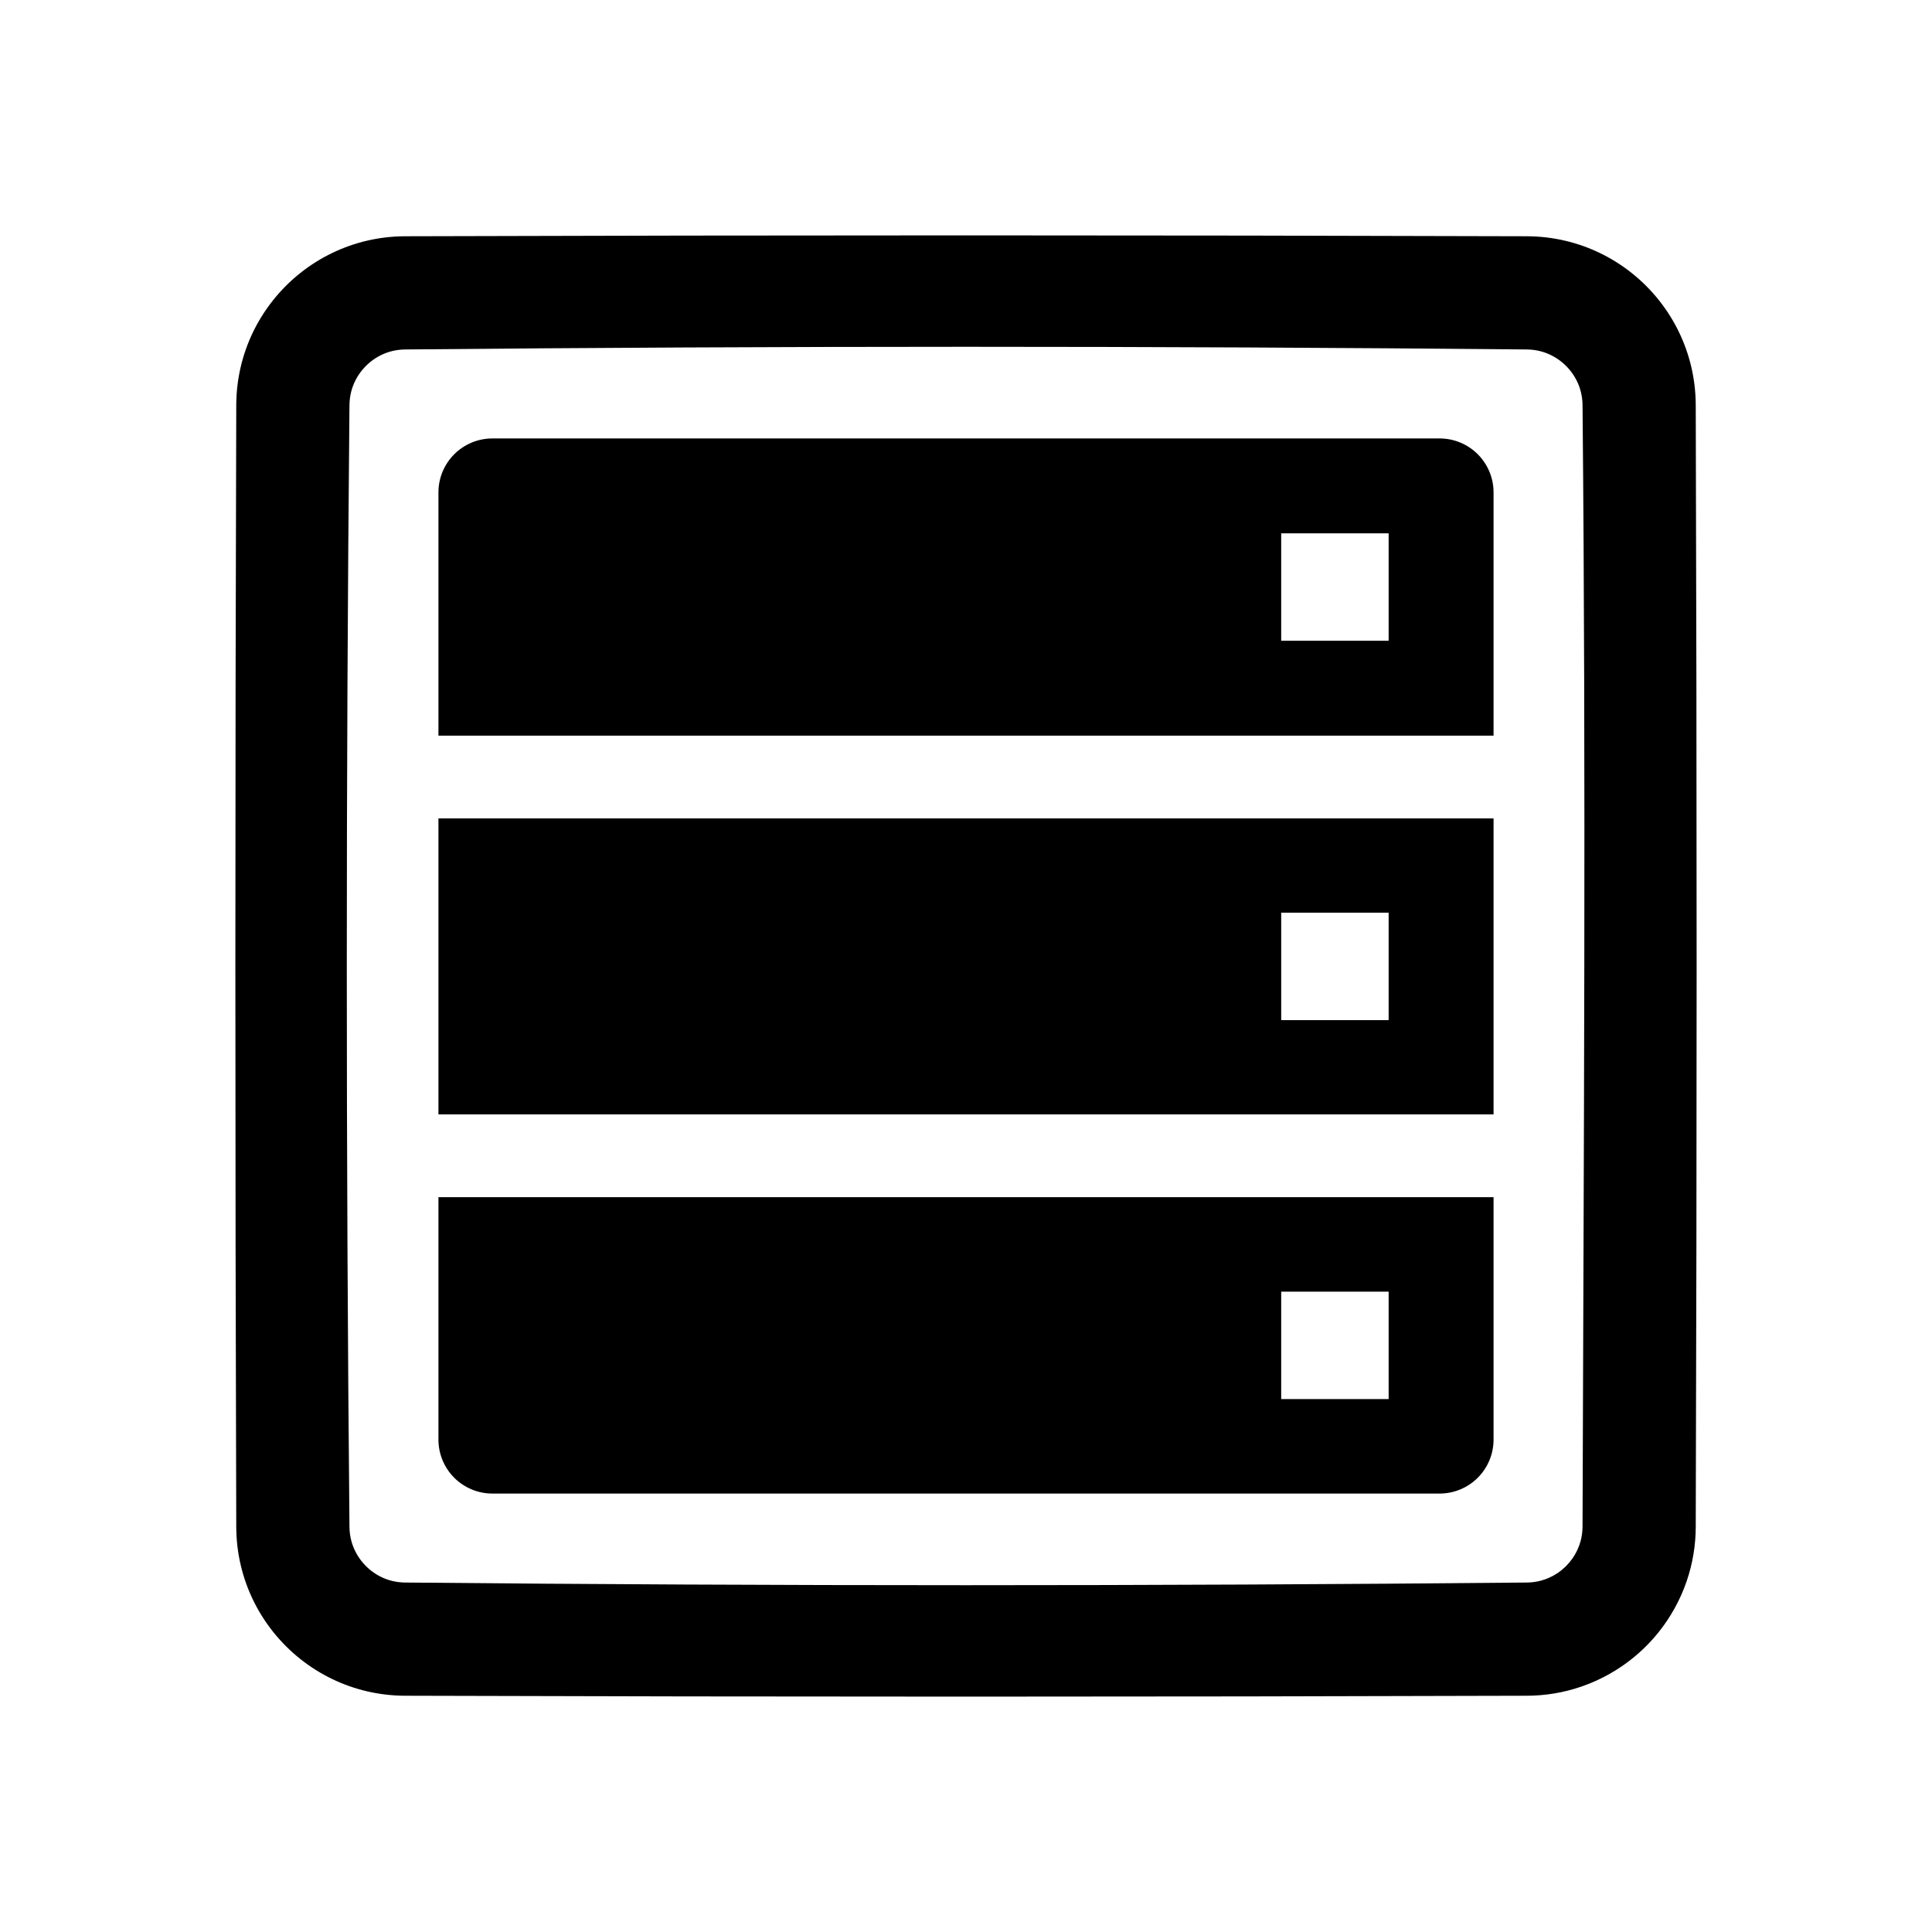
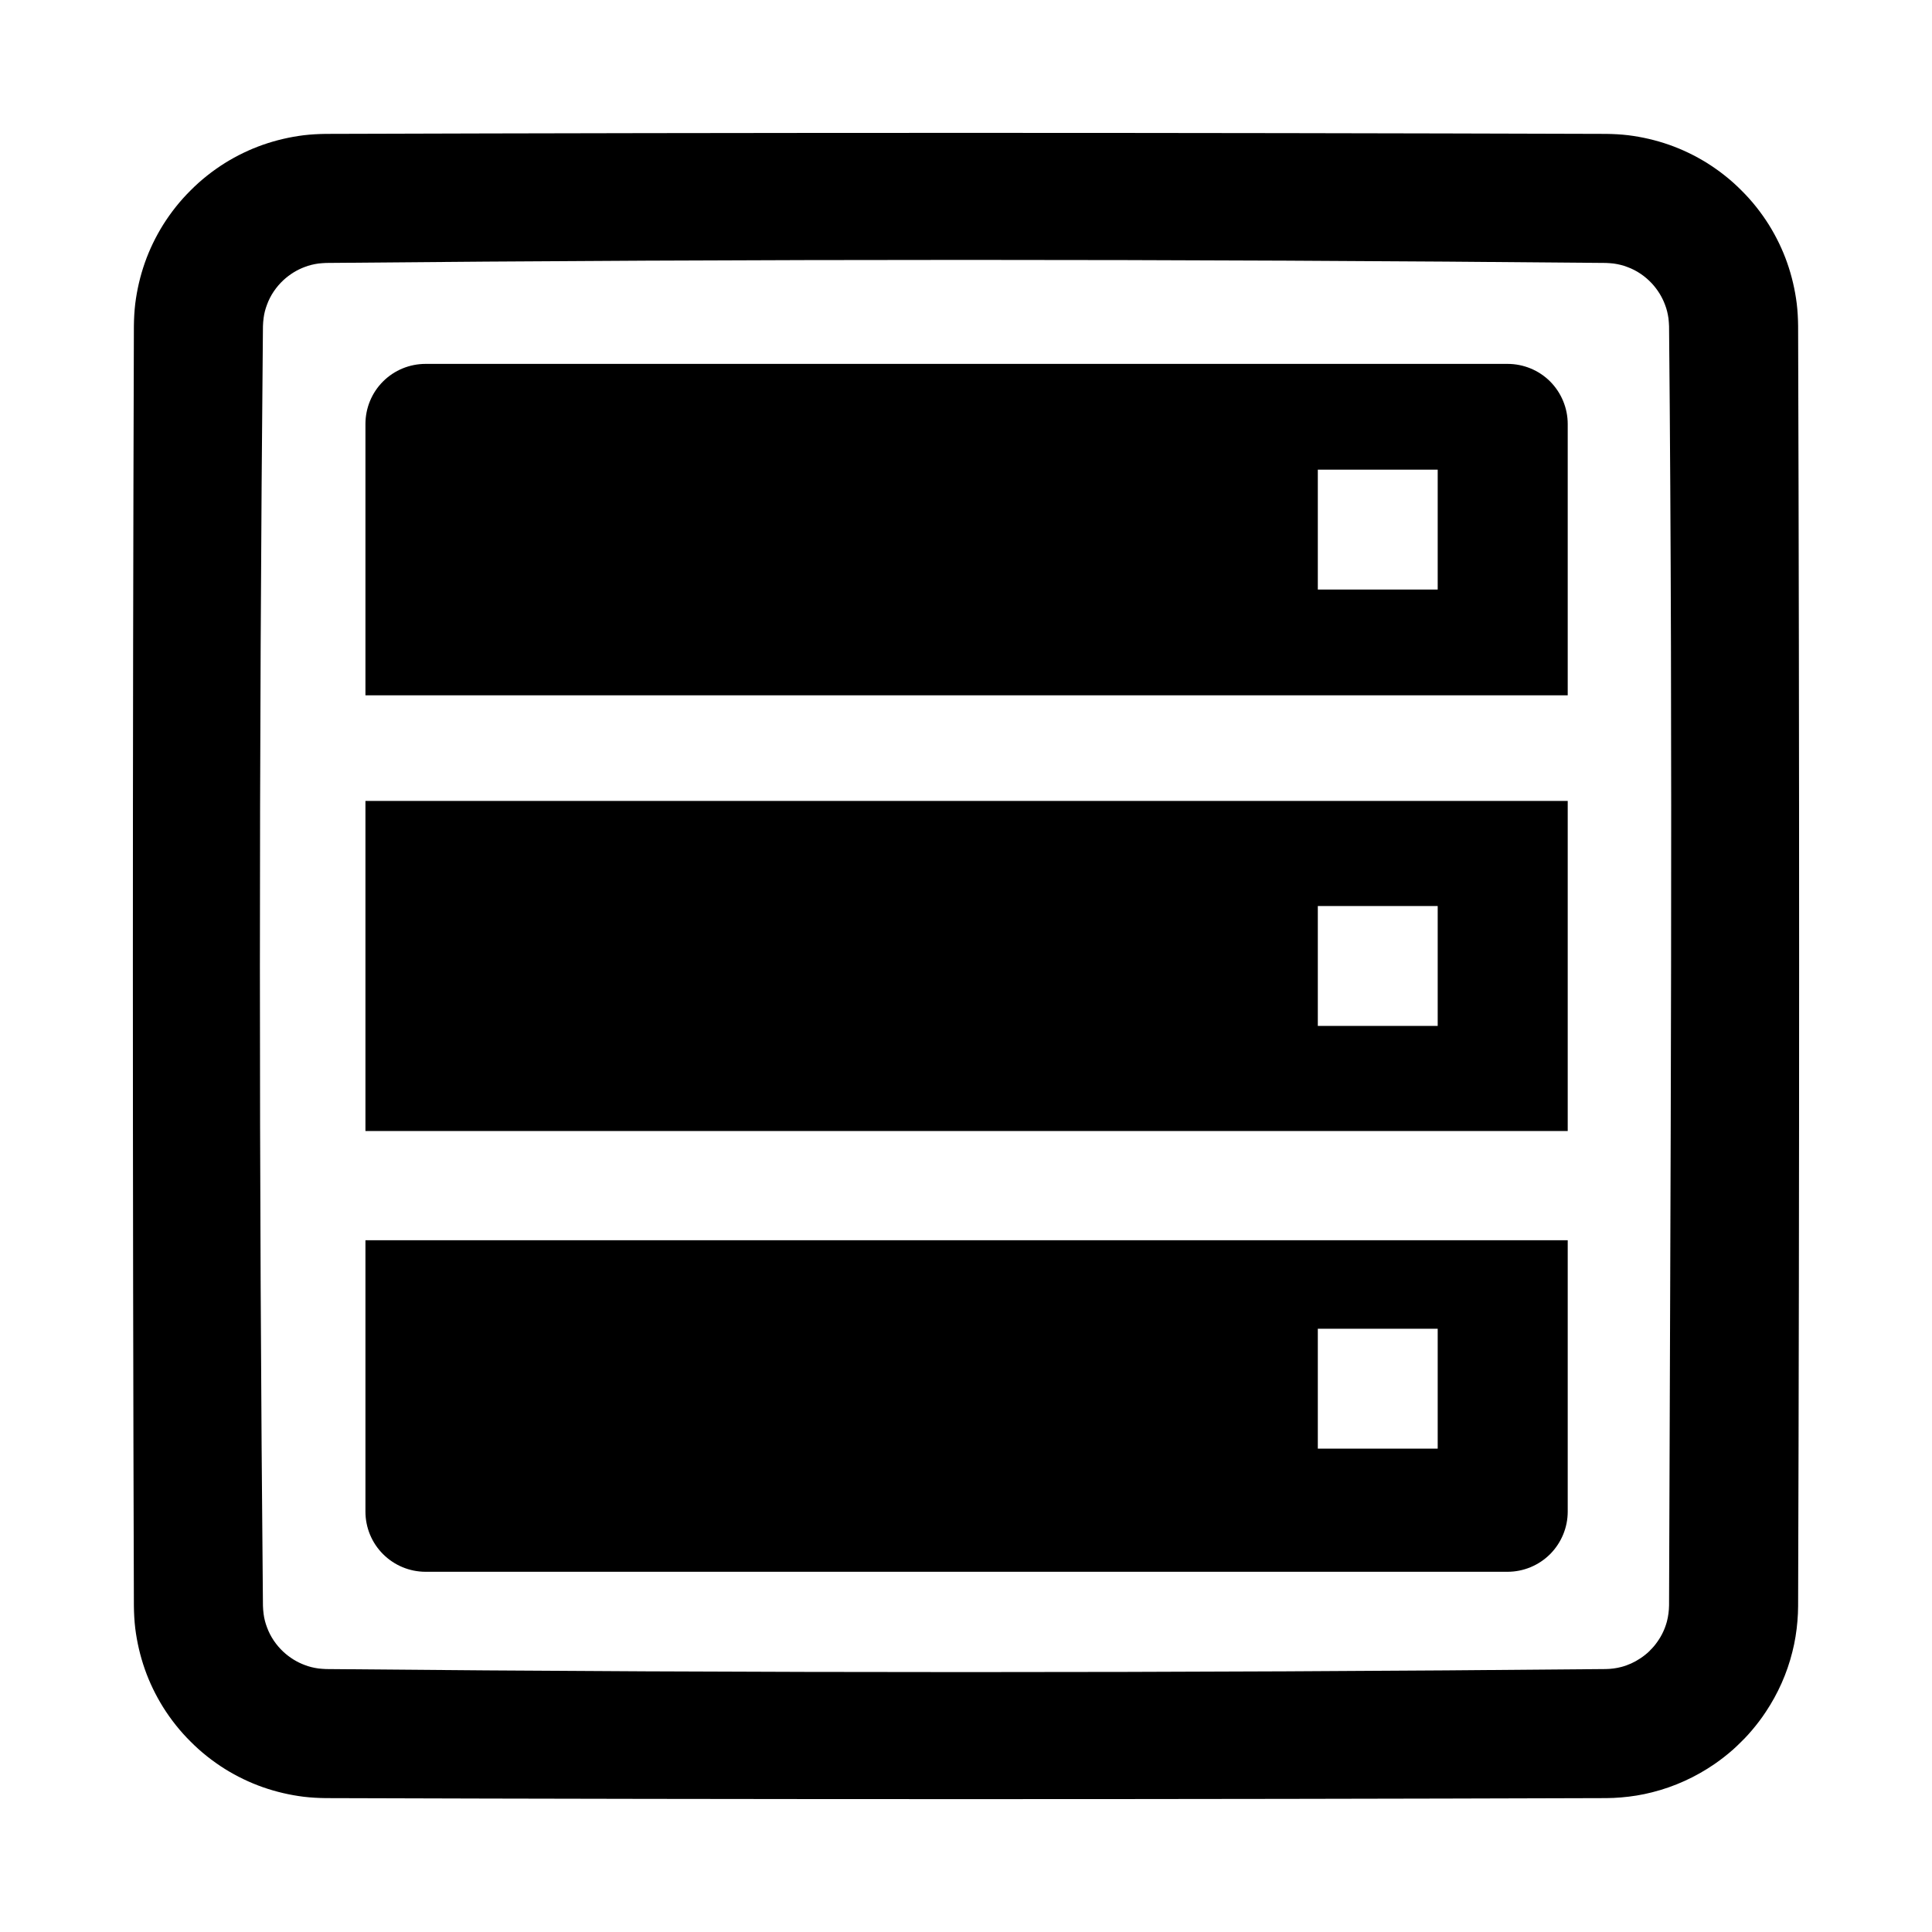
- <svg xmlns="http://www.w3.org/2000/svg" width="100%" height="100%" viewBox="0 0 512 512" version="1.1" xml:space="preserve" style="fill-rule:evenodd;clip-rule:evenodd;stroke-linejoin:round;stroke-miterlimit:1.414;">
-   <g id="Layer1">
-     <path d="M436.239,436.239c-0.637,0.633 -1.288,1.251 -1.96,1.847c-1.345,1.193 -2.761,2.306 -4.239,3.33c-4.418,3.063 -9.383,5.322 -14.598,6.629c-2.366,0.593 -4.781,0.991 -7.213,1.191c-1.147,0.095 -2.297,0.142 -3.449,0.153c-99.186,0.314 -198.374,0.314 -297.56,0c-1.721,-0.016 -3.439,-0.118 -5.147,-0.325c-3.23,-0.389 -6.416,-1.132 -9.484,-2.213c-3.084,-1.086 -6.048,-2.514 -8.823,-4.245c-2.898,-1.809 -5.589,-3.95 -8.005,-6.367c-2.417,-2.416 -4.558,-5.107 -6.367,-8.005c-1.731,-2.775 -3.159,-5.739 -4.245,-8.823c-1.081,-3.068 -1.824,-6.254 -2.213,-9.484c-0.207,-1.708 -0.309,-3.426 -0.325,-5.147c-0.314,-99.186 -0.314,-198.374 0,-297.56c0.016,-1.721 0.118,-3.439 0.325,-5.147c0.389,-3.23 1.132,-6.416 2.213,-9.484c1.086,-3.084 2.514,-6.048 4.245,-8.823c1.809,-2.898 3.95,-5.589 6.367,-8.005c2.416,-2.417 5.107,-4.558 8.005,-6.367c2.775,-1.731 5.739,-3.159 8.823,-4.245c3.068,-1.081 6.254,-1.824 9.484,-2.213c1.708,-0.207 3.426,-0.309 5.147,-0.325c99.186,-0.314 198.374,-0.314 297.56,0c1.721,0.016 3.439,0.118 5.147,0.325c3.23,0.389 6.416,1.132 9.484,2.213c3.084,1.086 6.048,2.514 8.823,4.245c2.898,1.809 5.589,3.95 8.005,6.367c2.417,2.416 4.558,5.107 6.367,8.005c1.731,2.775 3.159,5.739 4.245,8.823c1.081,3.068 1.824,6.254 2.213,9.484c0.207,1.708 0.309,3.426 0.325,5.147c0.314,99.186 0.314,198.374 0,297.56c-0.011,1.152 -0.058,2.302 -0.153,3.449c-0.2,2.432 -0.598,4.847 -1.191,7.213c-1.241,4.953 -3.34,9.68 -6.173,13.927c-0.998,1.497 -2.085,2.934 -3.255,4.301c-0.526,0.614 -1.069,1.212 -1.625,1.799c-0.249,0.258 -0.499,0.516 -0.753,0.77l0,0ZM415.025,415.025c0.617,-0.619 1.182,-1.287 1.685,-2.003c0.998,-1.422 1.746,-3.018 2.19,-4.698c0.321,-1.219 0.478,-2.473 0.489,-3.733c0.31,-99.094 0.943,-198.192 -0.001,-297.281c-0.009,-0.612 -0.051,-1.222 -0.132,-1.828c-0.144,-1.085 -0.41,-2.154 -0.793,-3.18c-0.682,-1.827 -1.732,-3.51 -3.06,-4.937c-1.575,-1.692 -3.538,-3.02 -5.705,-3.828c-1.026,-0.383 -2.094,-0.648 -3.18,-0.793c-0.606,-0.081 -1.216,-0.123 -1.828,-0.132c-99.122,-0.945 -198.258,-0.942 -297.38,0c-0.612,0.009 -1.222,0.051 -1.828,0.132c-1.085,0.144 -2.154,0.41 -3.179,0.793c-1.828,0.682 -3.511,1.732 -4.938,3.06c-1.692,1.576 -3.02,3.538 -3.828,5.706c-0.372,0.996 -0.633,2.032 -0.78,3.085c-0.09,0.637 -0.135,1.278 -0.145,1.922c-0.942,99.122 -0.942,198.258 0,297.38c0.01,0.644 0.055,1.285 0.145,1.922c0.147,1.053 0.408,2.089 0.78,3.085c0.808,2.168 2.136,4.13 3.828,5.706c1.427,1.328 3.11,2.378 4.938,3.06c1.025,0.383 2.094,0.649 3.179,0.793c0.606,0.081 1.216,0.123 1.828,0.132c99.122,0.942 198.258,0.945 297.38,0c1.227,-0.019 2.447,-0.175 3.634,-0.488c1.563,-0.413 3.054,-1.089 4.4,-1.986c0.752,-0.502 1.455,-1.072 2.107,-1.697l0.194,-0.192Z" style="fill:#000;fill-rule:nonzero;" />
-     <path d="M395.809,194.955l-279.618,0l0,-64.464c0,-3.793 1.507,-7.429 4.189,-10.111c2.682,-2.682 6.318,-4.189 10.111,-4.189l251.018,0c3.793,0 7.429,1.507 10.111,4.189c2.682,2.682 4.189,6.318 4.189,10.111l0,64.464ZM368.005,141.335l-28.475,0l0,28.475l28.475,0l0,-28.475Z" style="fill:#000;" />
-     <path d="M395.809,295.328l-279.618,0l0,-78.438l279.618,0l0,78.438ZM368.005,241.872l-28.475,0l0,28.474l28.475,0l0,-28.474Z" style="fill:#000;" />
-     <path d="M395.809,317.264l0,64.245c0,3.793 -1.507,7.429 -4.189,10.111c-2.682,2.682 -6.318,4.189 -10.111,4.189c-47.997,0 -203.021,0 -251.018,0c-3.793,0 -7.429,-1.507 -10.111,-4.189c-2.682,-2.682 -4.189,-6.318 -4.189,-10.111l0,-64.245l279.618,0ZM368.005,342.299l-28.475,0l0,28.475l28.475,0l0,-28.475Z" style="fill:#000;" />
-   </g>
+ <svg xmlns="http://www.w3.org/2000/svg" width="100%" height="100%" viewBox="0 0 20 20" version="1.1" xml:space="preserve" style="fill-rule:evenodd;clip-rule:evenodd;stroke-linejoin:round;stroke-miterlimit:1.414;">
+   <path d="M18.028,18.028c-0.028,0.028 -0.057,0.056 -0.087,0.083c-0.06,0.053 -0.123,0.102 -0.189,0.148c-0.197,0.136 -0.418,0.237 -0.65,0.295c-0.105,0.027 -0.213,0.044 -0.321,0.053c-0.051,0.004 -0.103,0.007 -0.154,0.007c-4.418,0.014 -8.836,0.014 -13.254,0c-0.077,-0.001 -0.153,-0.005 -0.229,-0.014c-0.144,-0.018 -0.286,-0.051 -0.423,-0.099c-0.137,-0.048 -0.269,-0.112 -0.393,-0.189c-0.129,-0.081 -0.249,-0.176 -0.356,-0.284c-0.108,-0.107 -0.203,-0.227 -0.284,-0.356c-0.077,-0.124 -0.141,-0.256 -0.189,-0.393c-0.048,-0.137 -0.081,-0.279 -0.099,-0.423c-0.009,-0.076 -0.013,-0.152 -0.014,-0.229c-0.014,-4.418 -0.014,-8.836 0,-13.254c0.001,-0.077 0.005,-0.153 0.014,-0.229c0.018,-0.144 0.051,-0.286 0.099,-0.423c0.048,-0.137 0.112,-0.269 0.189,-0.393c0.081,-0.129 0.176,-0.249 0.284,-0.356c0.107,-0.108 0.227,-0.203 0.356,-0.284c0.124,-0.077 0.256,-0.141 0.393,-0.189c0.137,-0.048 0.279,-0.081 0.423,-0.099c0.076,-0.009 0.152,-0.013 0.229,-0.014c4.418,-0.014 8.836,-0.014 13.254,0c0.077,0.001 0.153,0.005 0.229,0.014c0.144,0.018 0.286,0.051 0.423,0.099c0.137,0.048 0.269,0.112 0.393,0.189c0.129,0.081 0.249,0.176 0.356,0.284c0.108,0.107 0.203,0.227 0.284,0.356c0.077,0.124 0.141,0.256 0.189,0.393c0.048,0.137 0.081,0.279 0.099,0.423c0.009,0.076 0.013,0.152 0.014,0.229c0.014,4.418 0.014,8.836 0,13.254c0,0.051 -0.003,0.103 -0.007,0.154c-0.009,0.108 -0.026,0.216 -0.053,0.321c-0.055,0.221 -0.149,0.431 -0.275,0.62c-0.044,0.067 -0.093,0.131 -0.145,0.192c-0.023,0.027 -0.047,0.054 -0.072,0.08c-0.011,0.011 -0.022,0.023 -0.034,0.034ZM17.083,17.083c0.028,-0.027 0.053,-0.057 0.075,-0.089c0.045,-0.063 0.078,-0.134 0.098,-0.209c0.014,-0.054 0.021,-0.11 0.022,-0.166c0.014,-4.414 0.042,-8.828 0,-13.242c-0.001,-0.027 -0.003,-0.054 -0.006,-0.081c-0.007,-0.049 -0.018,-0.096 -0.036,-0.142c-0.03,-0.081 -0.077,-0.156 -0.136,-0.22c-0.07,-0.075 -0.157,-0.135 -0.254,-0.17c-0.046,-0.018 -0.093,-0.029 -0.142,-0.036c-0.027,-0.003 -0.054,-0.005 -0.081,-0.006c-4.415,-0.042 -8.831,-0.042 -13.246,0c-0.027,0.001 -0.054,0.003 -0.081,0.006c-0.049,0.007 -0.096,0.018 -0.142,0.036c-0.081,0.03 -0.156,0.077 -0.22,0.136c-0.075,0.07 -0.135,0.157 -0.17,0.254c-0.017,0.044 -0.029,0.09 -0.035,0.137c-0.004,0.029 -0.006,0.057 -0.007,0.086c-0.042,4.415 -0.042,8.831 0,13.246c0.001,0.029 0.003,0.057 0.007,0.086c0.006,0.047 0.018,0.093 0.035,0.137c0.035,0.097 0.095,0.184 0.17,0.254c0.064,0.059 0.139,0.106 0.22,0.136c0.046,0.018 0.093,0.029 0.142,0.036c0.027,0.003 0.054,0.005 0.081,0.006c4.415,0.042 8.831,0.042 13.246,0c0.055,-0.001 0.109,-0.008 0.162,-0.022c0.069,-0.018 0.136,-0.049 0.196,-0.089c0.033,-0.022 0.065,-0.047 0.094,-0.075l0.008,-0.009l0,0ZM3.783,12.839l12.446,0l0,2.809c0,0.165 -0.066,0.323 -0.182,0.44c-0.117,0.117 -0.276,0.183 -0.441,0.183l-11.2,0c-0.166,0 -0.324,-0.066 -0.441,-0.183c-0.117,-0.117 -0.182,-0.275 -0.182,-0.44l0,-2.809l0,0ZM14.883,13.755l-1.241,0l0,1.241l1.241,0l0,-1.241ZM16.229,11.708l-12.446,0l0,-3.417l12.446,0l0,3.417ZM14.883,9.379l-1.241,0l0,1.241l1.241,0l0,-1.241ZM16.229,7.198l-12.446,0l0,-2.808c0,-0.166 0.065,-0.324 0.182,-0.441c0.117,-0.117 0.275,-0.182 0.441,-0.182l11.2,0c0.165,0 0.324,0.065 0.441,0.182c0.116,0.117 0.182,0.275 0.182,0.441l0,2.808ZM14.883,4.862l-1.241,0l0,1.241l1.241,0l0,-1.241Z" style="fill:#000;" />
</svg>
